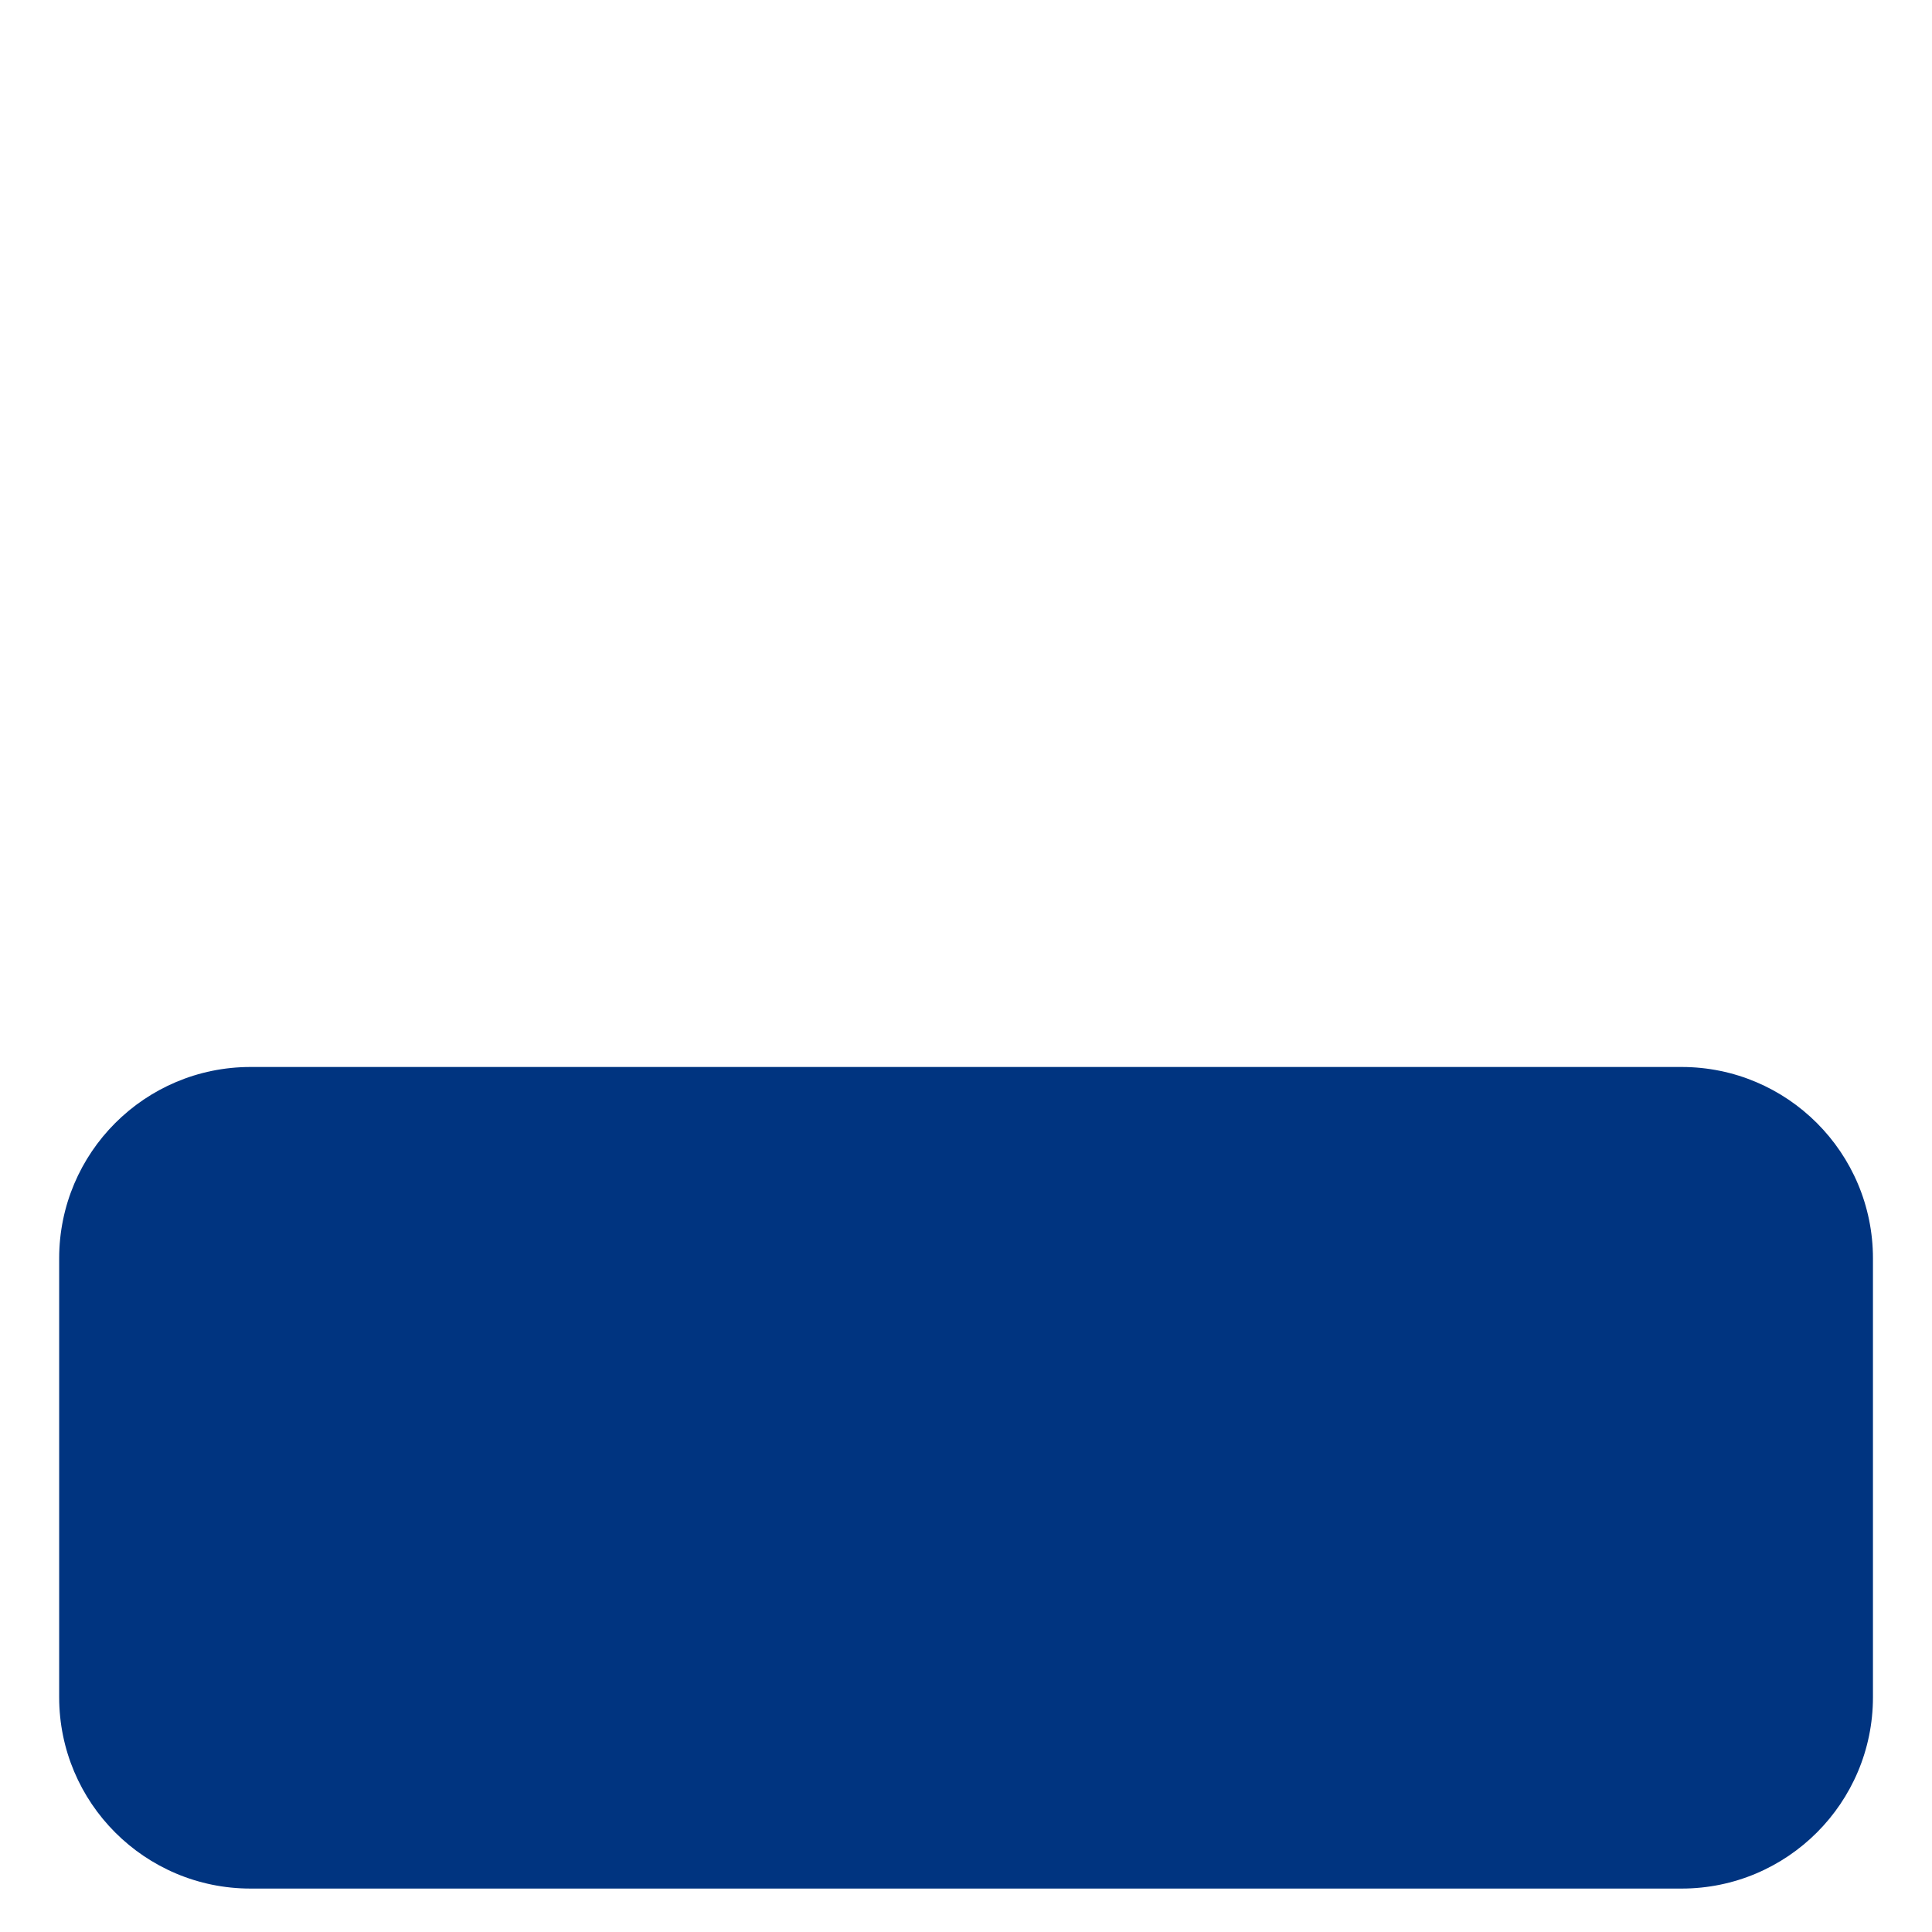
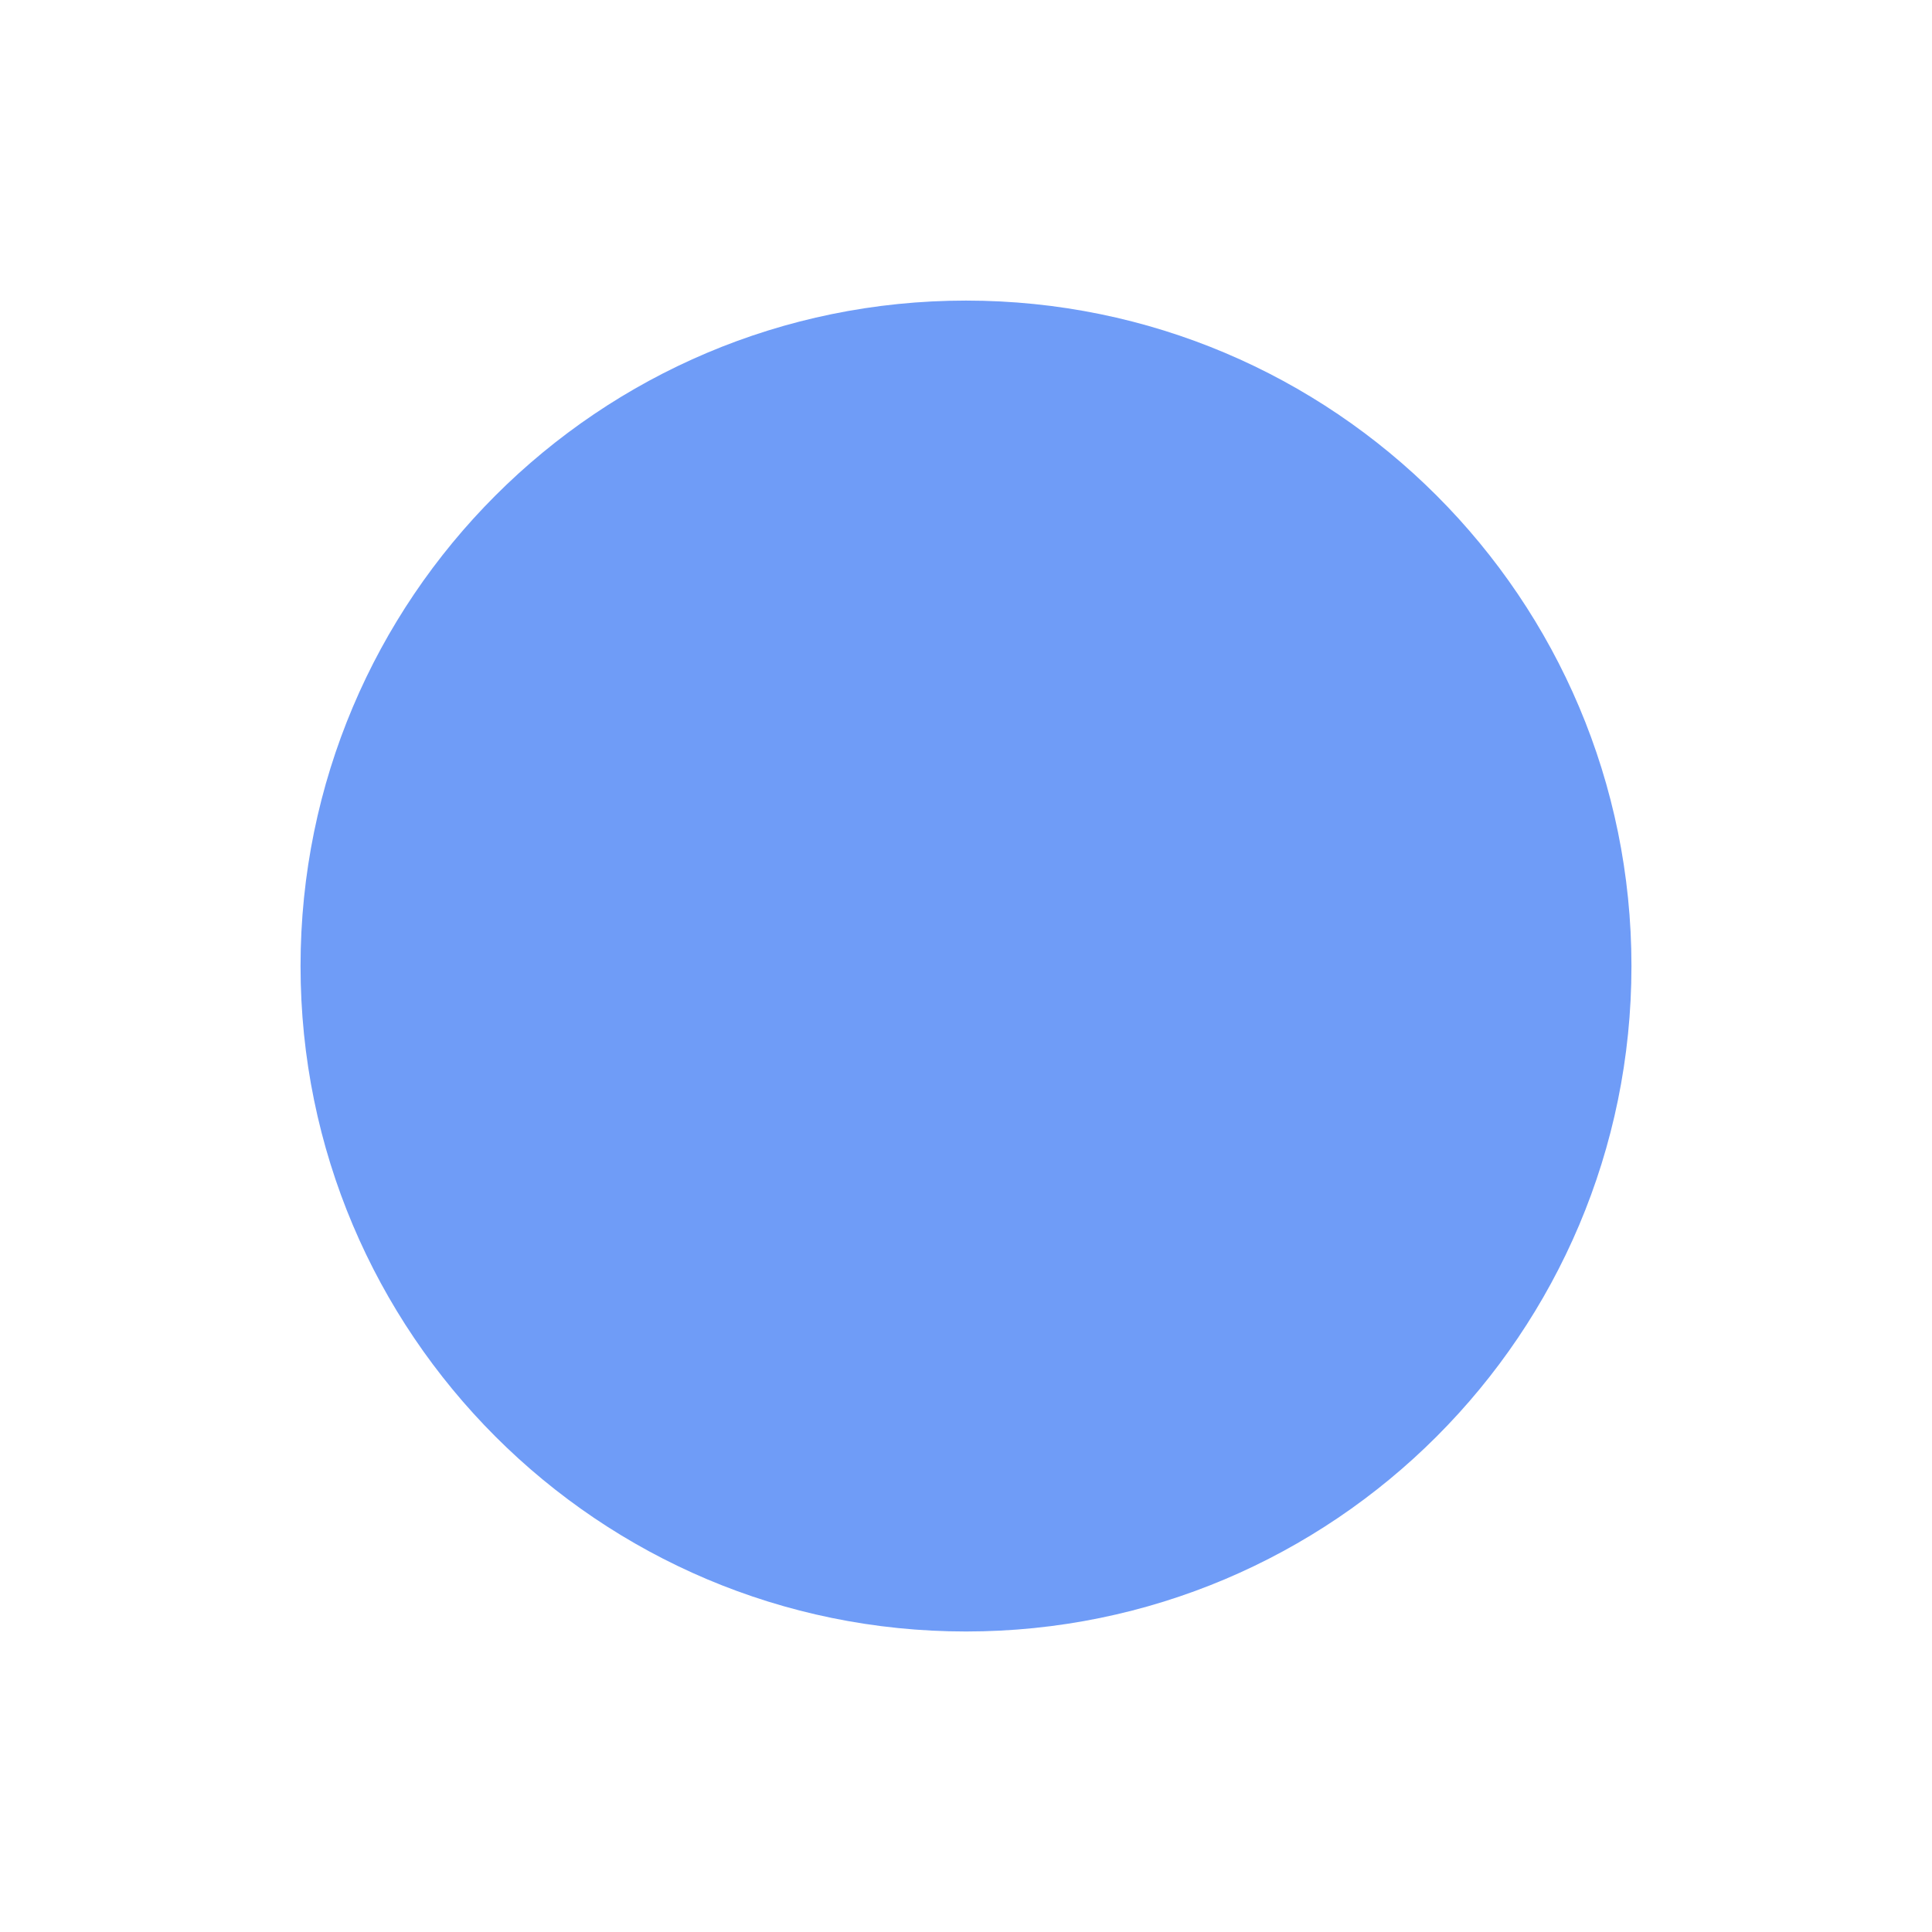
<svg xmlns="http://www.w3.org/2000/svg" width="16" height="16" viewBox="0 0 16 16" version="1.1" id="svg16">
  <defs id="defs10" />
  <g id="layer1" transform="translate(0,-292.7667)">
-     <rect ry="1.585" y="301.603" x="0.49" height="6.804" width="15.021" id="rect818" style="fill:#003480;fill-opacity:1;stroke:none;stroke-width:3.427;stroke-miterlimit:4;stroke-dasharray:none;stroke-opacity:1" />
+     <circle style="fill:#6f9cf7;fill-opacity:1;stroke:none;stroke-width:1.241;paint-order:stroke fill markers" id="path816" cx="8" cy="300.767" r="5.511" />
  </g>
</svg>
